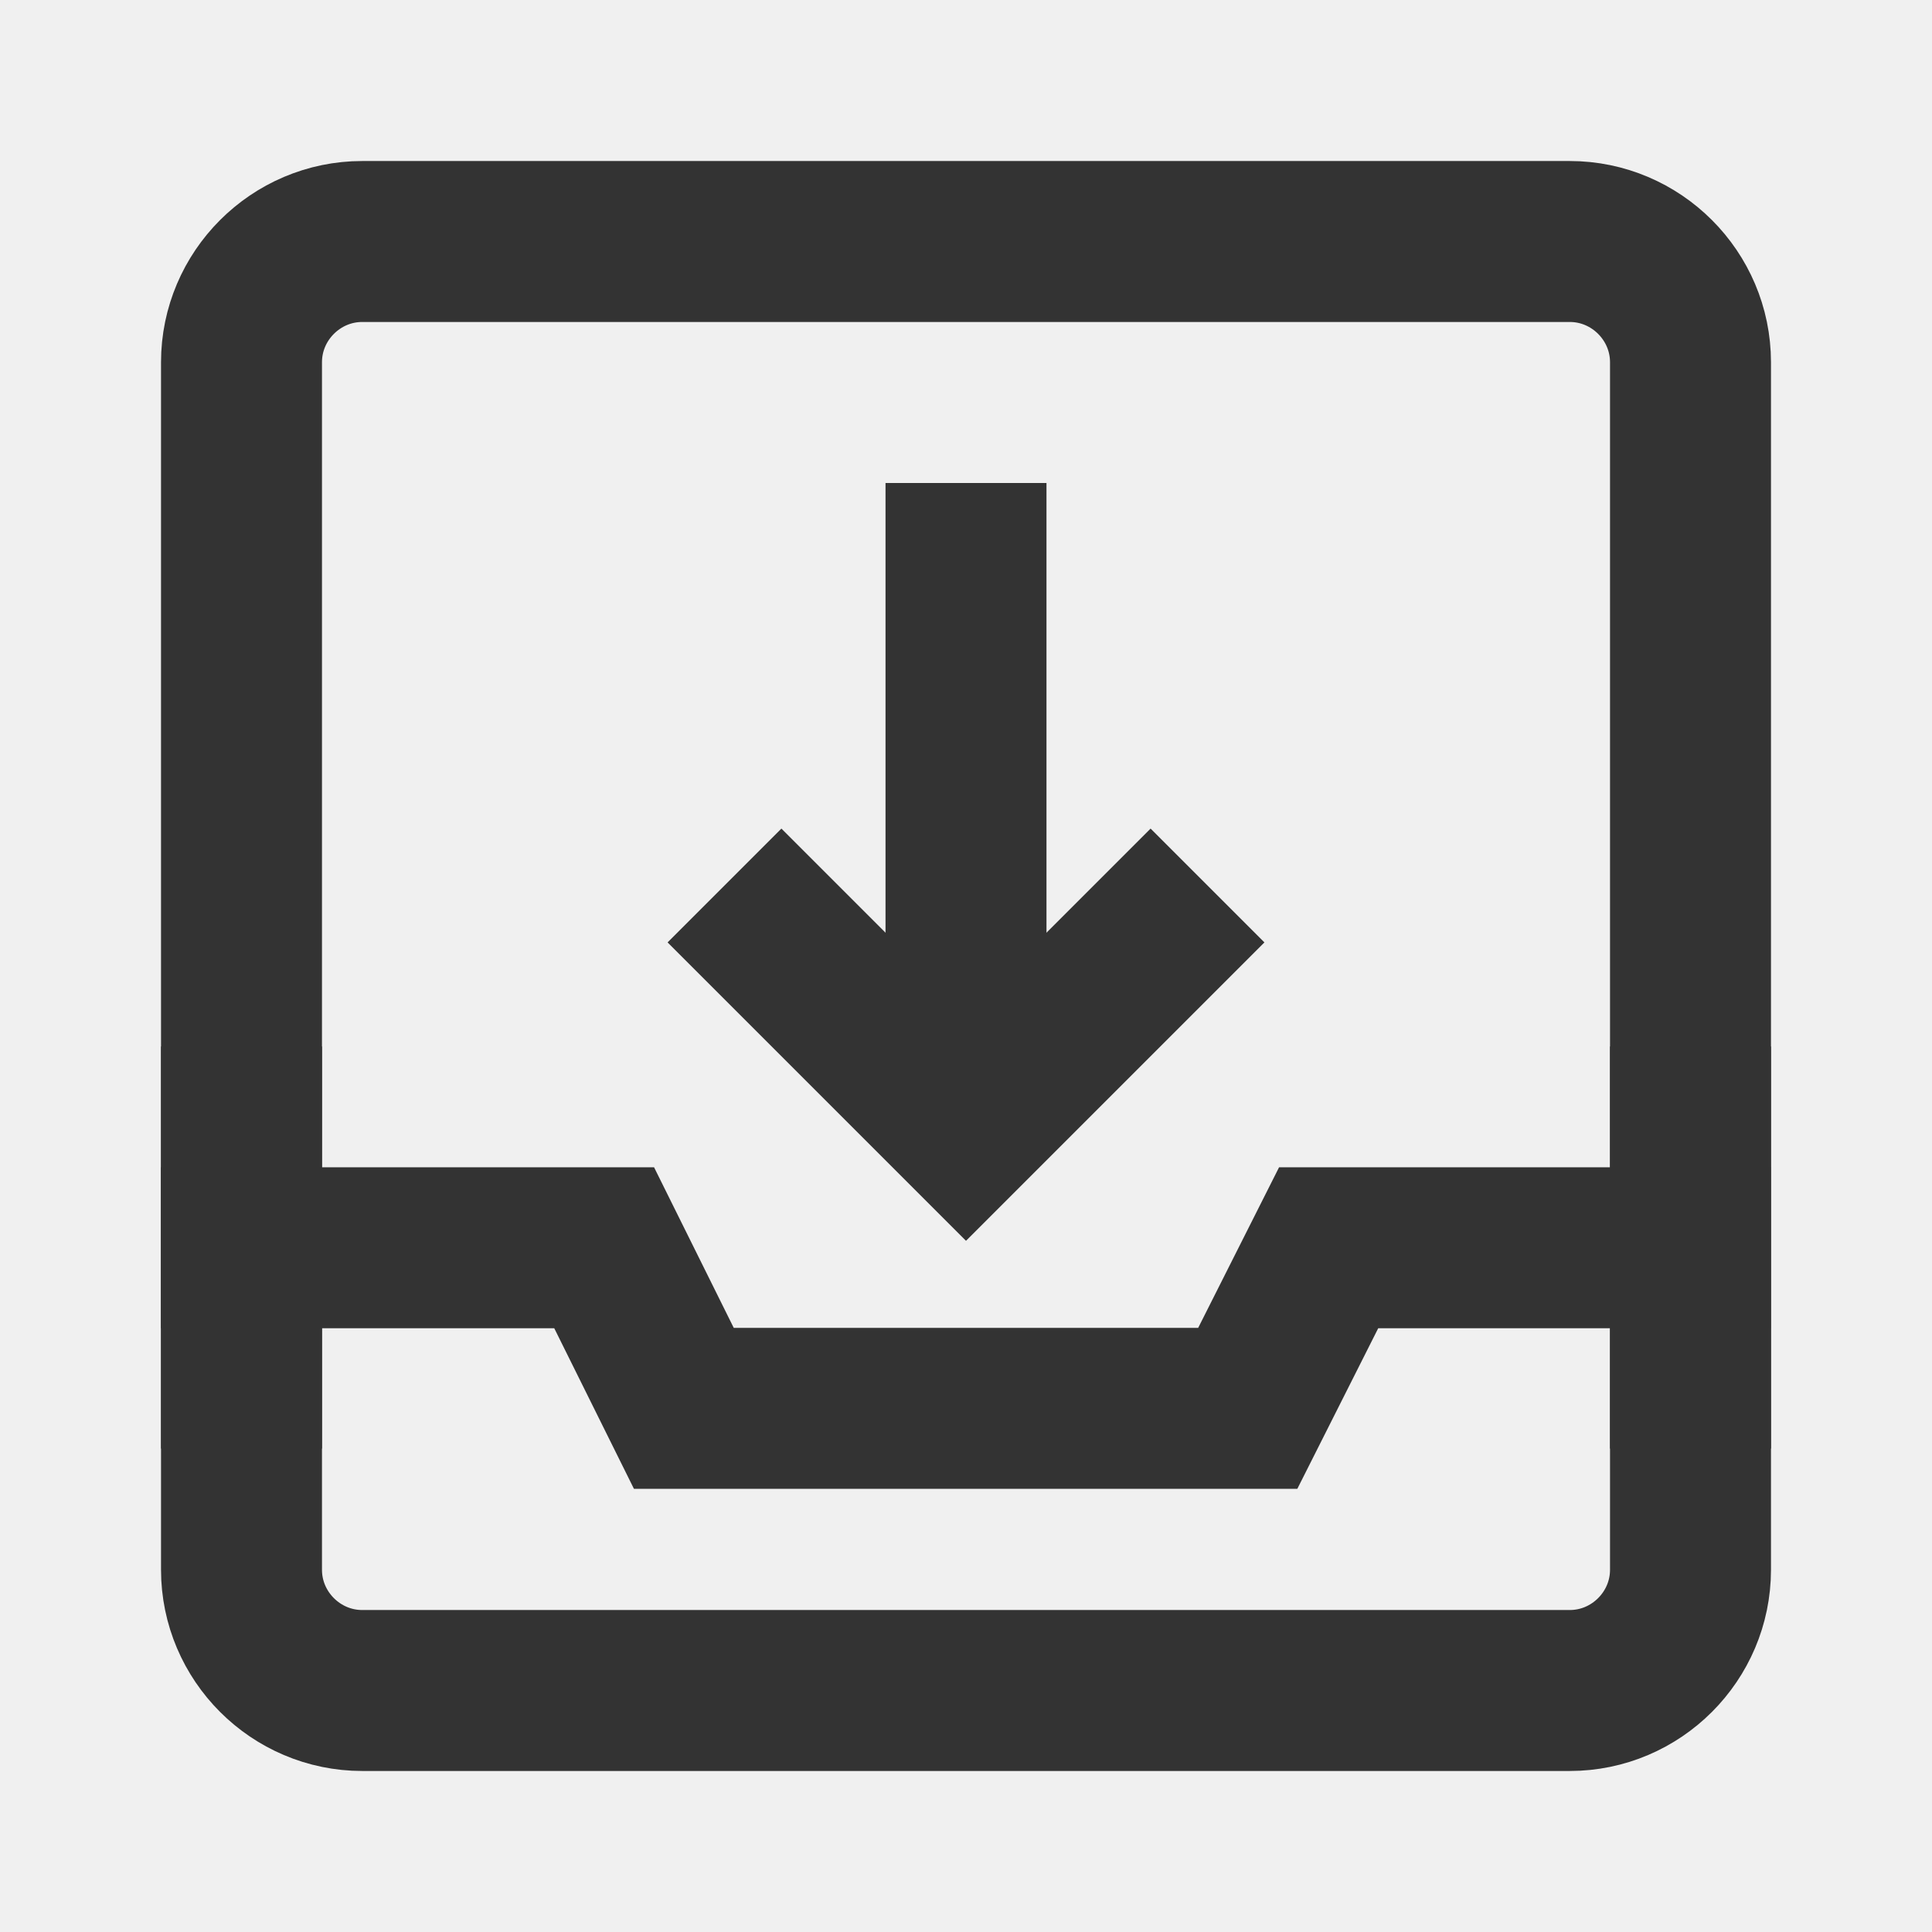
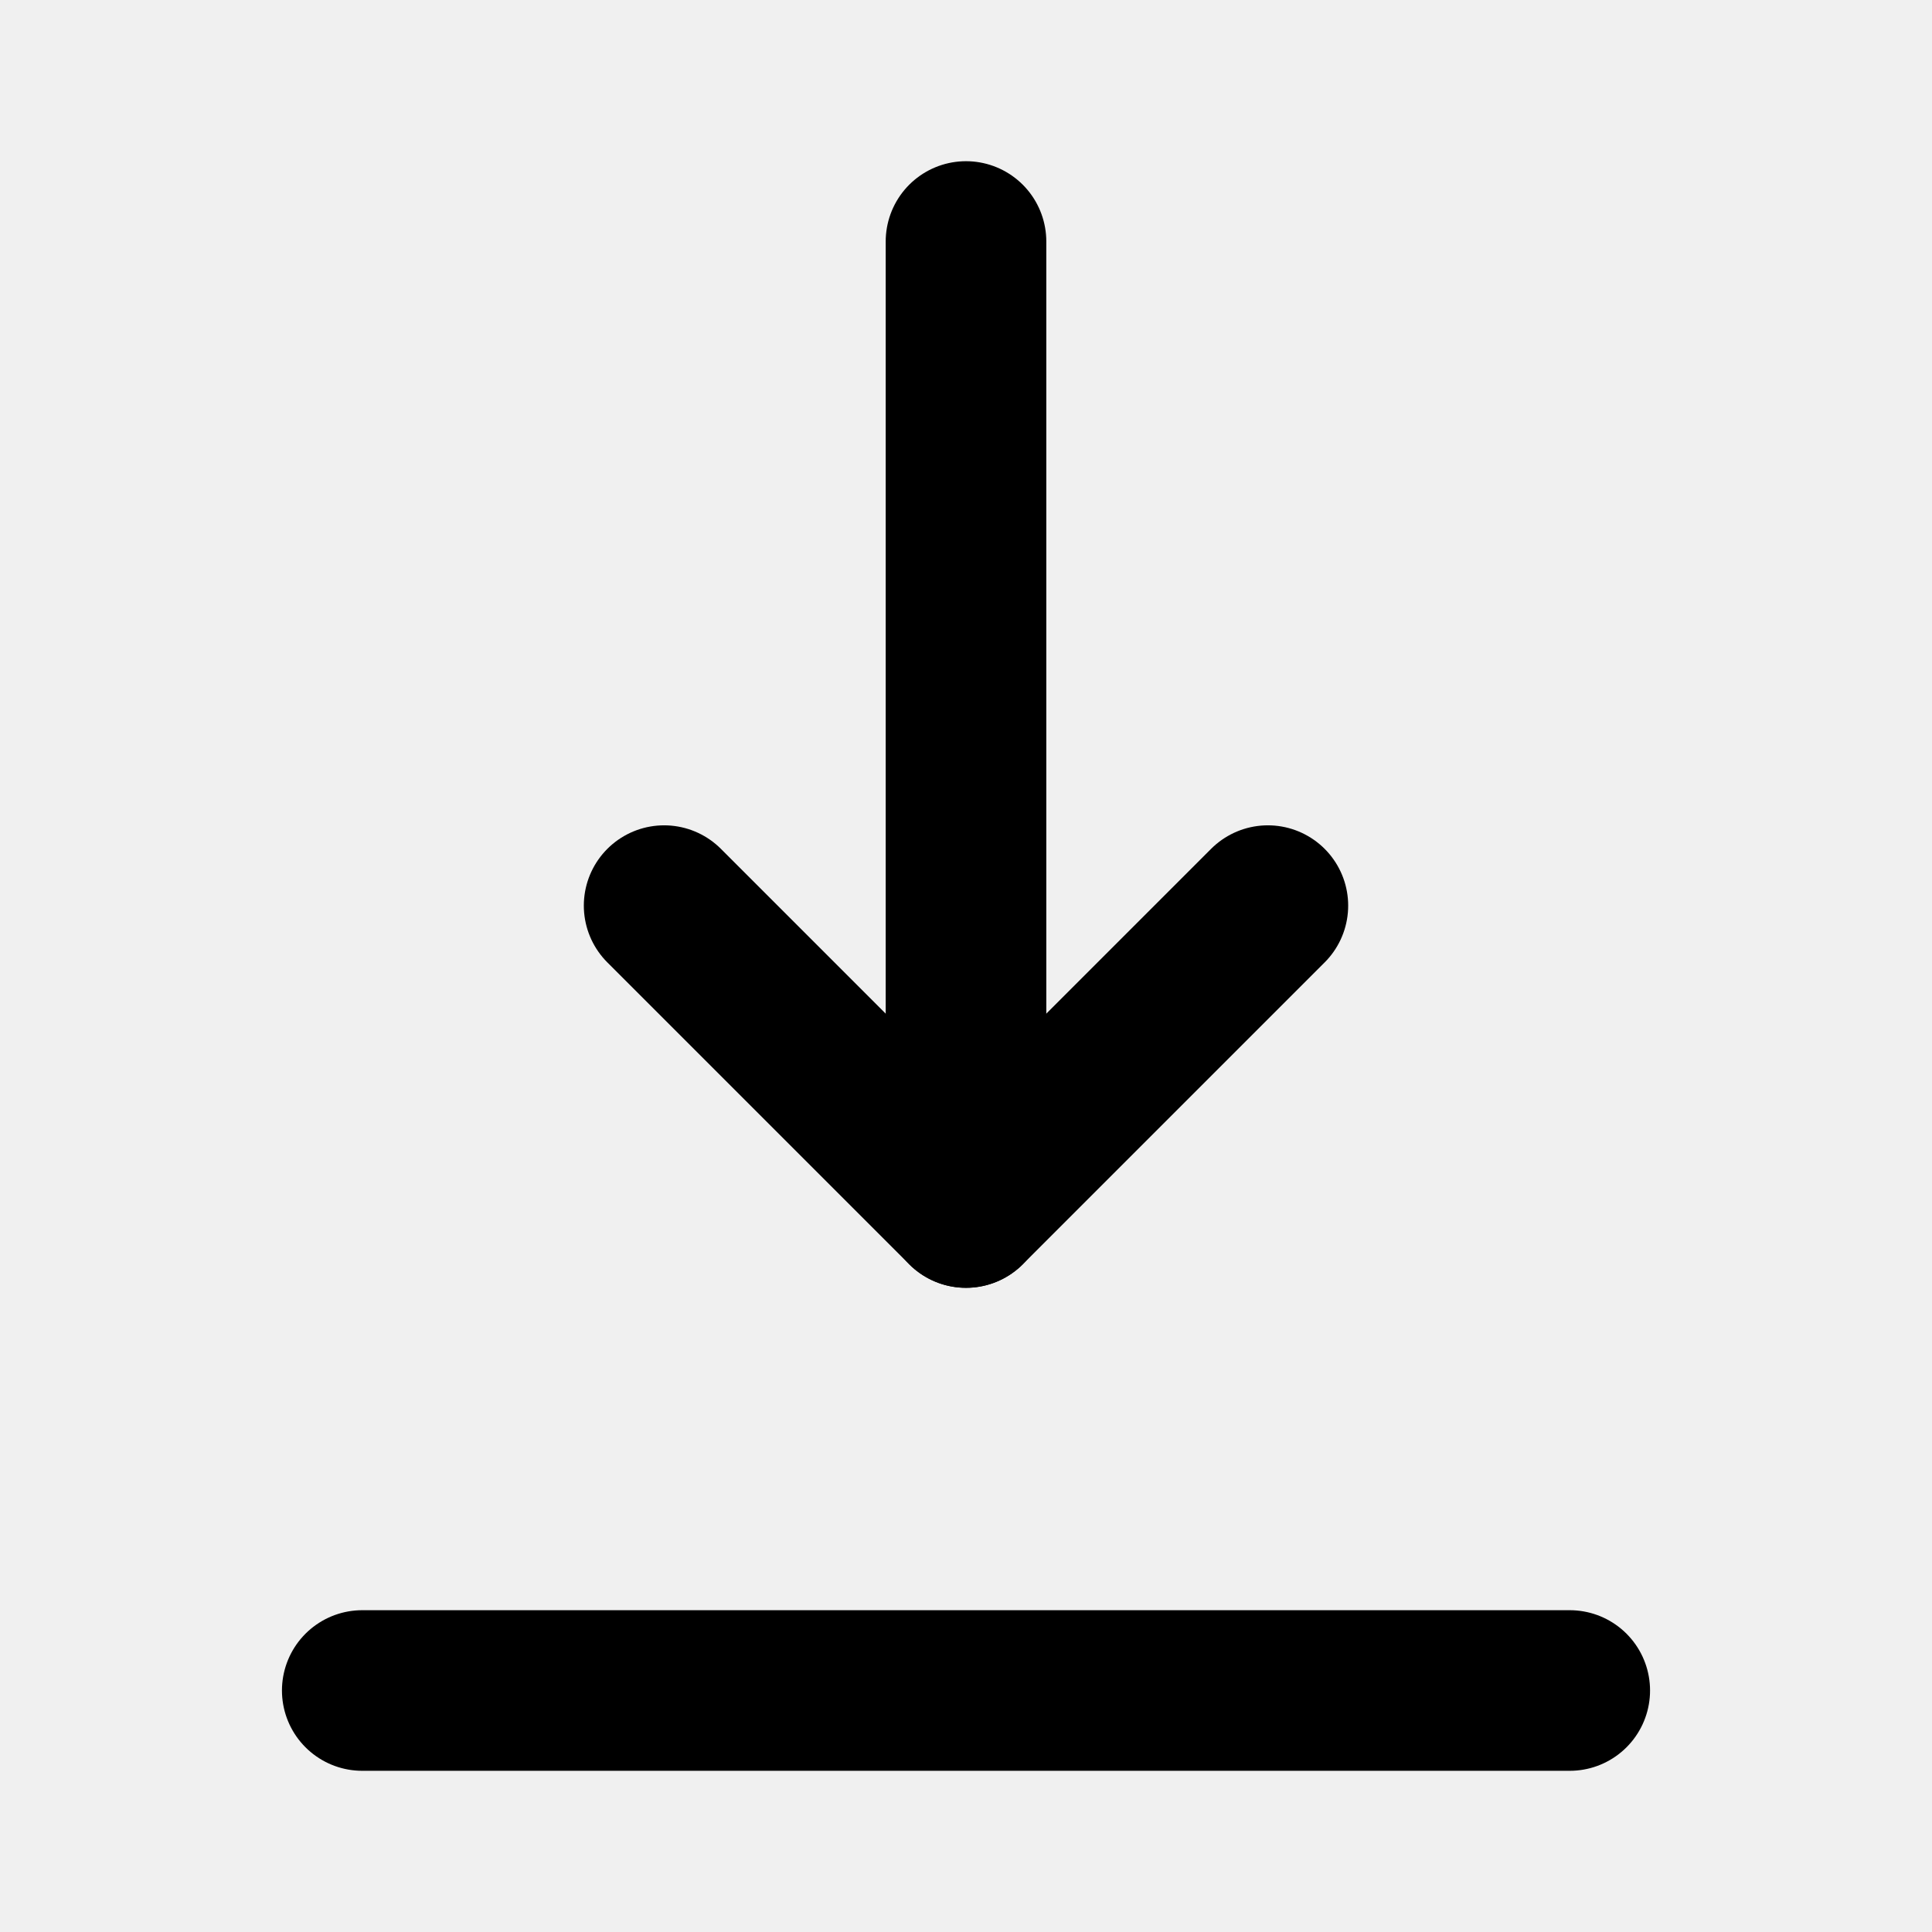
- <svg xmlns="http://www.w3.org/2000/svg" xmlns:xlink="http://www.w3.org/1999/xlink" width="16" height="16" fill="none" viewBox="0 0 16 16">
-   <defs>
-     <rect id="path_0" width="16" height="16" x="0" y="0" />
-   </defs>
-   <g opacity="1" transform="translate(0 0) rotate(0 8 8)">
-     <mask id="bg-mask-0" fill="#fff">
-       <use xlink:href="#path_0" />
-     </mask>
-     <g mask="url(#bg-mask-0)">
-       <path id="路径 1" style="stroke:#333;stroke-width:1.333;stroke-opacity:1;stroke-dasharray:0 0" d="M1,12L11,12C11.55,12 12,11.55 12,11L12,1C12,0.45 11.55,0 11,0L1,0C0.45,0 0,0.45 0,1L0,11C0,11.55 0.45,12 1,12Z" transform="translate(2 2) rotate(0 6 6)" />
-       <path id="路径 2" style="stroke:#333;stroke-width:1.333;stroke-opacity:1;stroke-dasharray:0 0" d="M0,0L3.67,0L4.33,1.33L9,1.33L9.67,0L13.33,0" transform="translate(1.333333 10.33333) rotate(0 6.666667 0.6666667)" />
-       <path id="路径 3" style="stroke:#333;stroke-width:1.333;stroke-opacity:1;stroke-dasharray:0 0" d="M0,3.33L0,0" transform="translate(14 8.666667) rotate(0 0 1.666667)" />
-       <path id="路径 4" style="stroke:#333;stroke-width:1.333;stroke-opacity:1;stroke-dasharray:0 0" d="M0,0L2,2L4,0" transform="translate(6 7.333333) rotate(0 2 1)" />
-       <path id="路径 5" style="stroke:#333;stroke-width:1.333;stroke-opacity:1;stroke-dasharray:0 0" d="M0,5.33L0,0" transform="translate(8 4) rotate(0 0 2.666667)" />
-       <path id="路径 6" style="stroke:#333;stroke-width:1.333;stroke-opacity:1;stroke-dasharray:0 0" d="M0,3.33L0,0" transform="translate(2 8.666667) rotate(0 0 1.666667)" />
-     </g>
-   </g>
+ <svg xmlns="http://www.w3.org/2000/svg" width="16" height="16" viewBox="0 0 16 16" fill="none">
+   <path d="M3 14H13" stroke="currentColor" stroke-width="1.33" stroke-linecap="round" />
+   <path d="M8 2V10" stroke="currentColor" stroke-width="1.33" stroke-linecap="round" />
+   <path d="M5.5 7.5L8 10L10.5 7.5" stroke="currentColor" stroke-width="1.33" stroke-linecap="round" stroke-linejoin="round" />
</svg>
